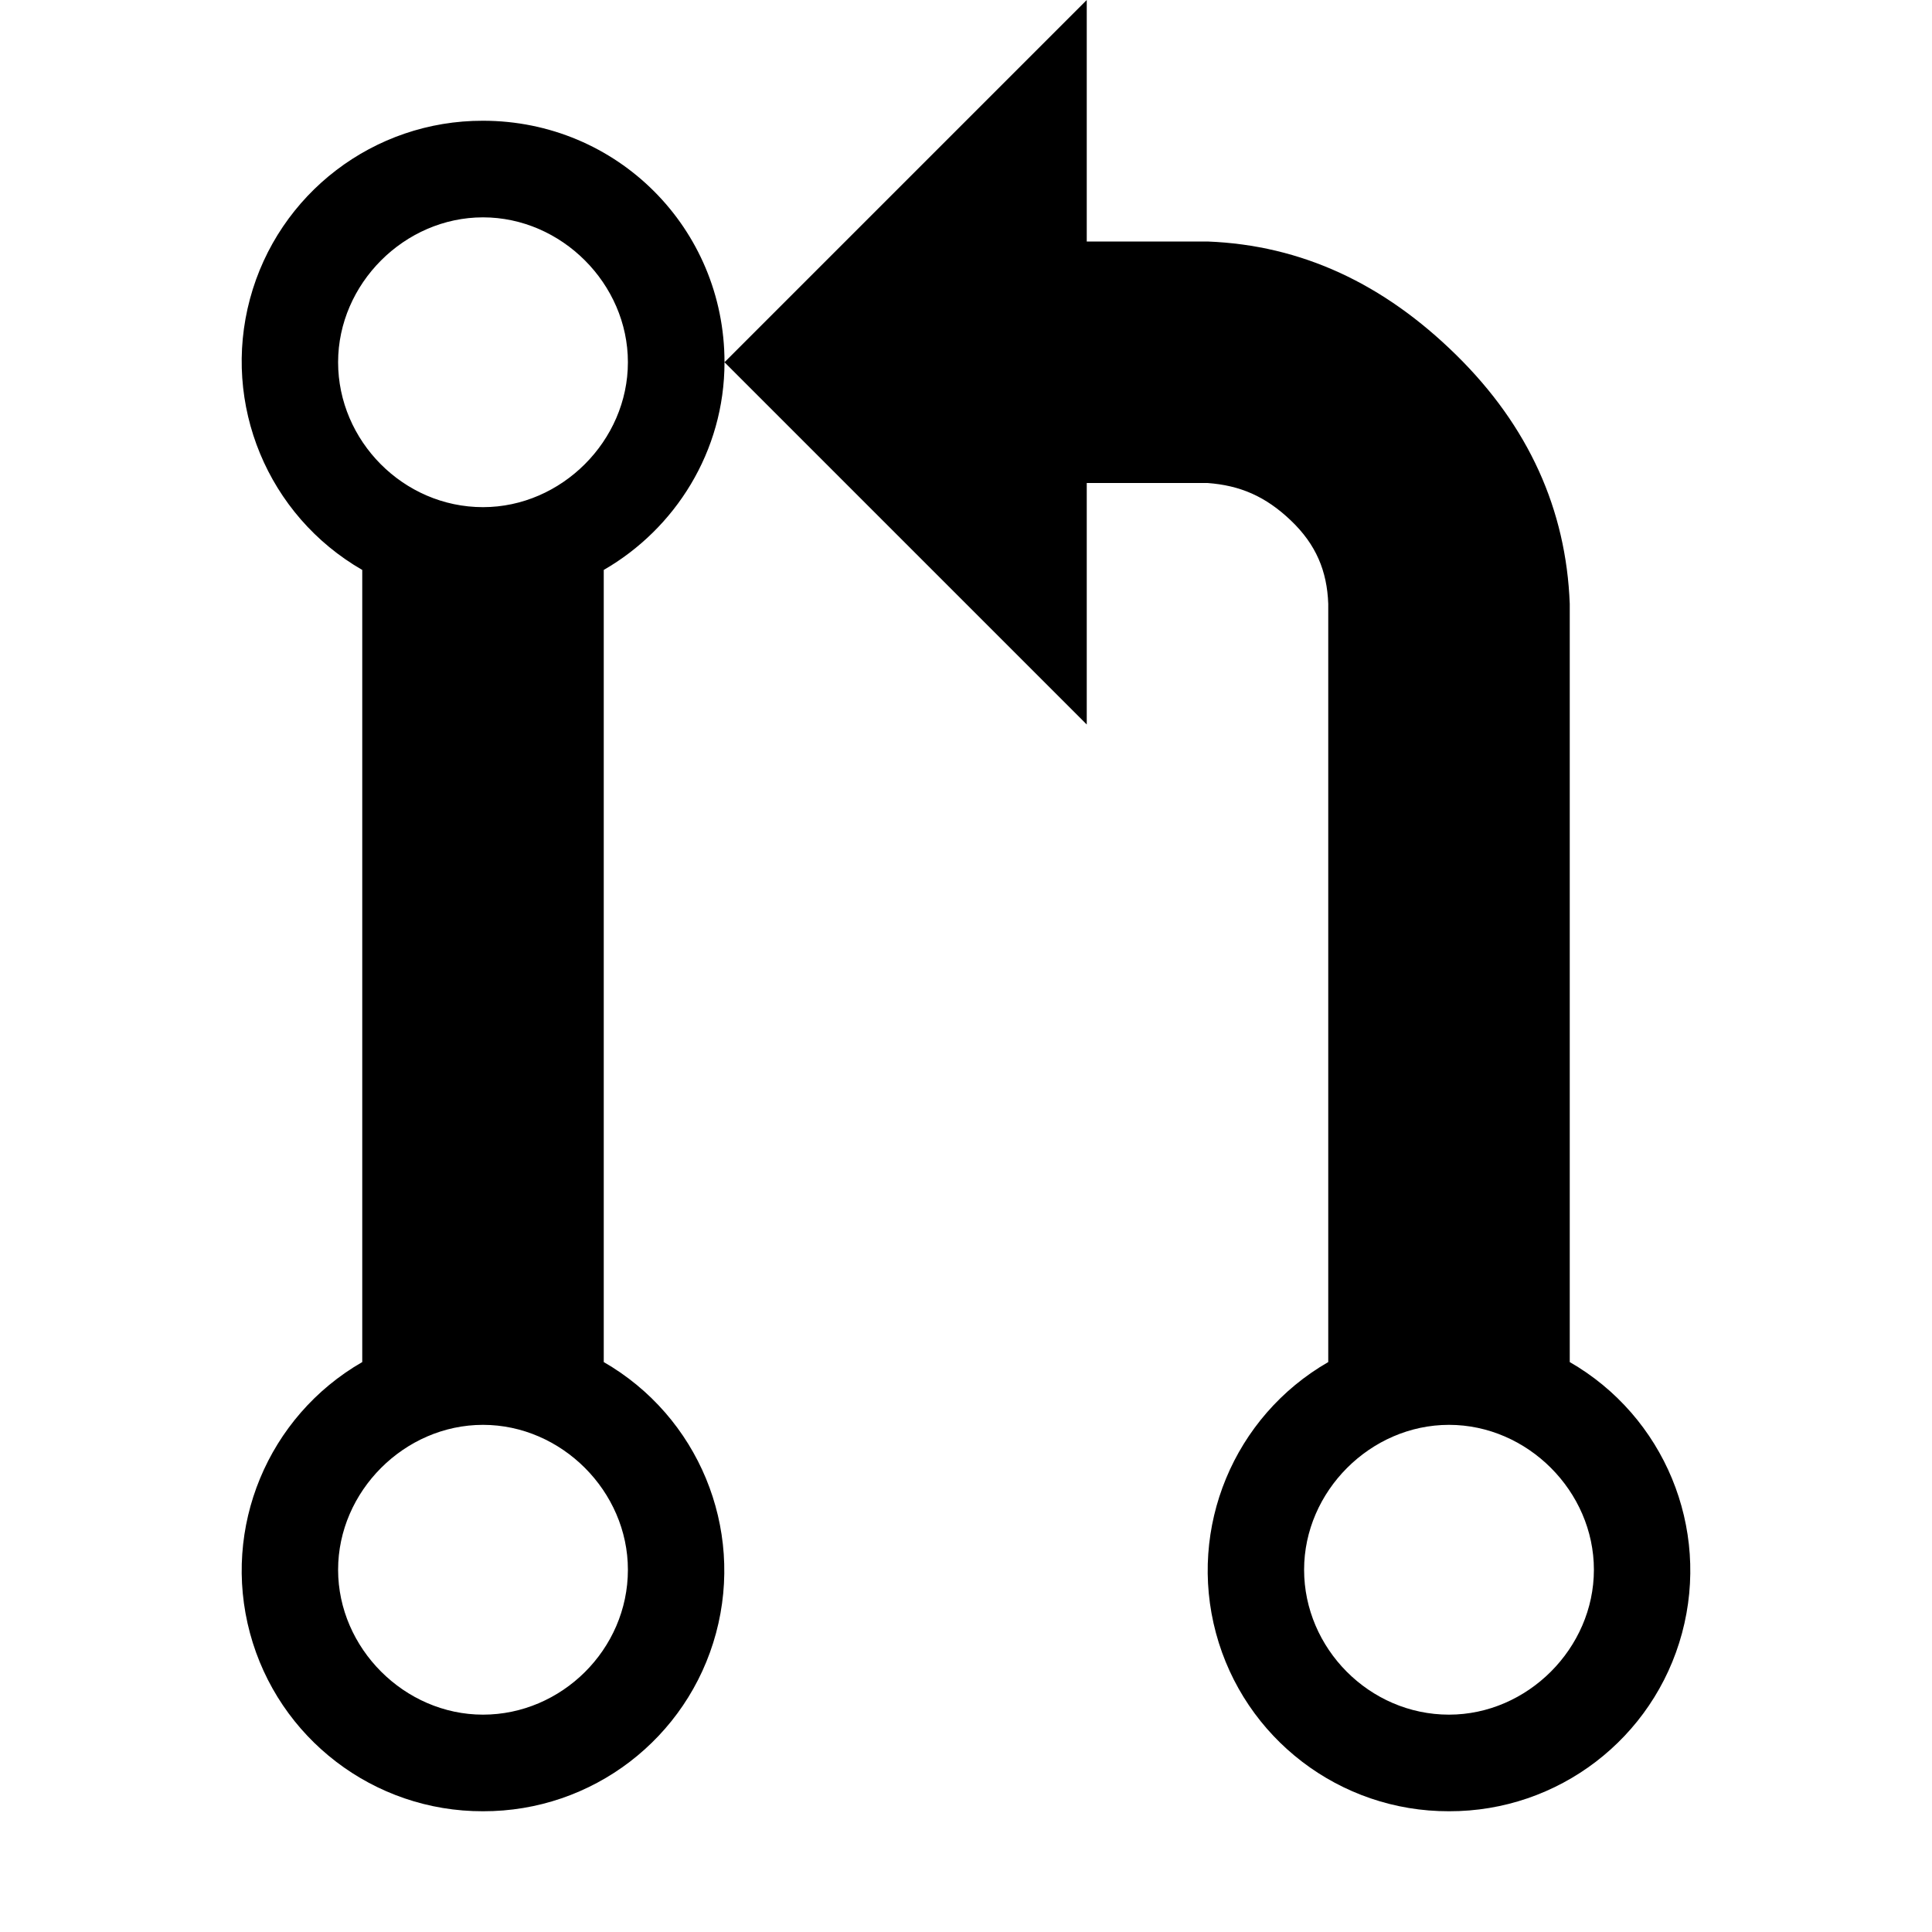
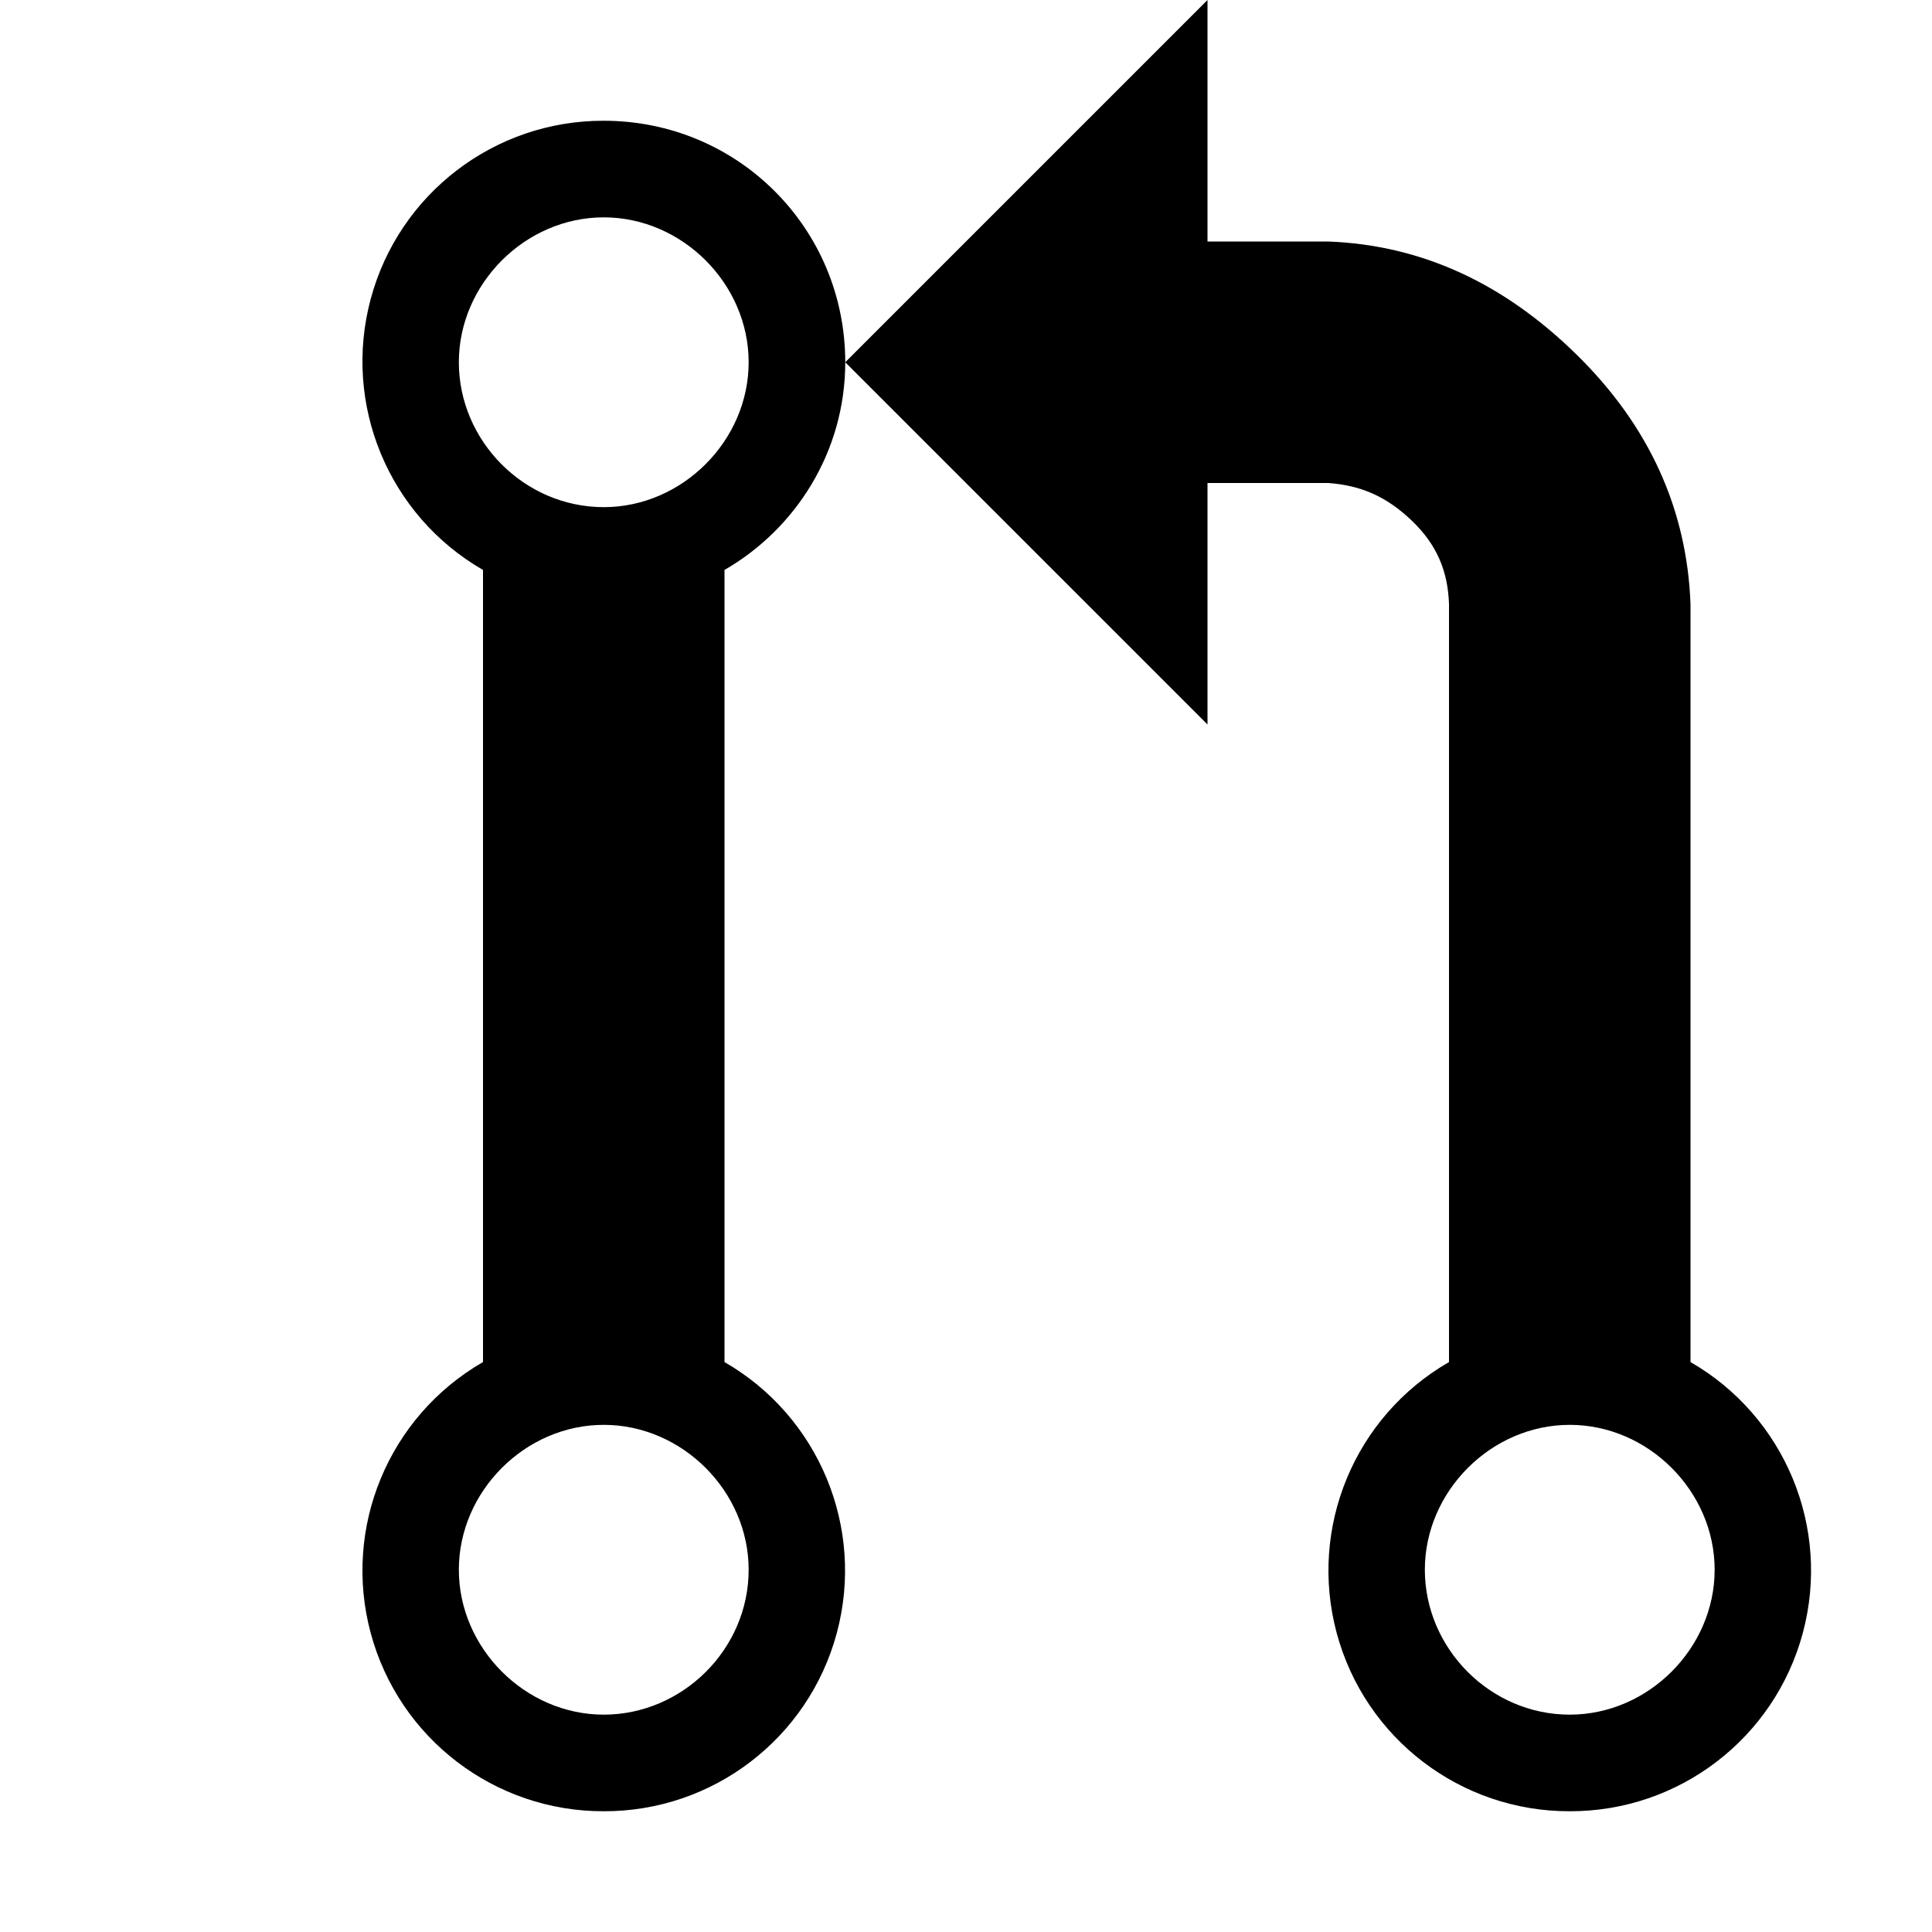
- <svg height="16" title="" data-toggle="tooltip" class="octicon octicon-git-pull-request" viewBox="0 0 12 16" version="1.1" width="16" aria-hidden="true" data-original-title="Open pull request">
+ <svg height="16" title="" data-toggle="tooltip" class="octicon octicon-git-pull-request" viewBox="-2 0 14 16" version="1.1" width="16" aria-hidden="true" data-original-title="Open pull request">
  <path fill-rule="evenodd" d="M11 11.28V5c-.03-.78-.34-1.47-.94-2.06C9.46 2.35 8.78 2.03 8 2H7V0L4 3l3 3V4h1c.27.02.48.11.69.31.21.2.3.42.31.69v6.28A1.993 1.993 0 0 0 10 15a1.993 1.993 0 0 0 1-3.72zm-1 2.92c-.66 0-1.2-.55-1.2-1.2 0-.65.55-1.2 1.2-1.2.65 0 1.2.55 1.2 1.2 0 .65-.55 1.2-1.2 1.2zM4 3c0-1.11-.89-2-2-2a1.993 1.993 0 0 0-1 3.72v6.56A1.993 1.993 0 0 0 2 15a1.993 1.993 0 0 0 1-3.72V4.72c.59-.34 1-.98 1-1.72zm-.8 10c0 .66-.55 1.2-1.2 1.2-.65 0-1.2-.55-1.2-1.2 0-.65.55-1.2 1.2-1.2.65 0 1.2.55 1.2 1.2zM2 4.2C1.34 4.2.8 3.65.8 3c0-.65.55-1.2 1.2-1.2.65 0 1.2.55 1.2 1.2 0 .65-.55 1.2-1.2 1.2z" />
</svg>
